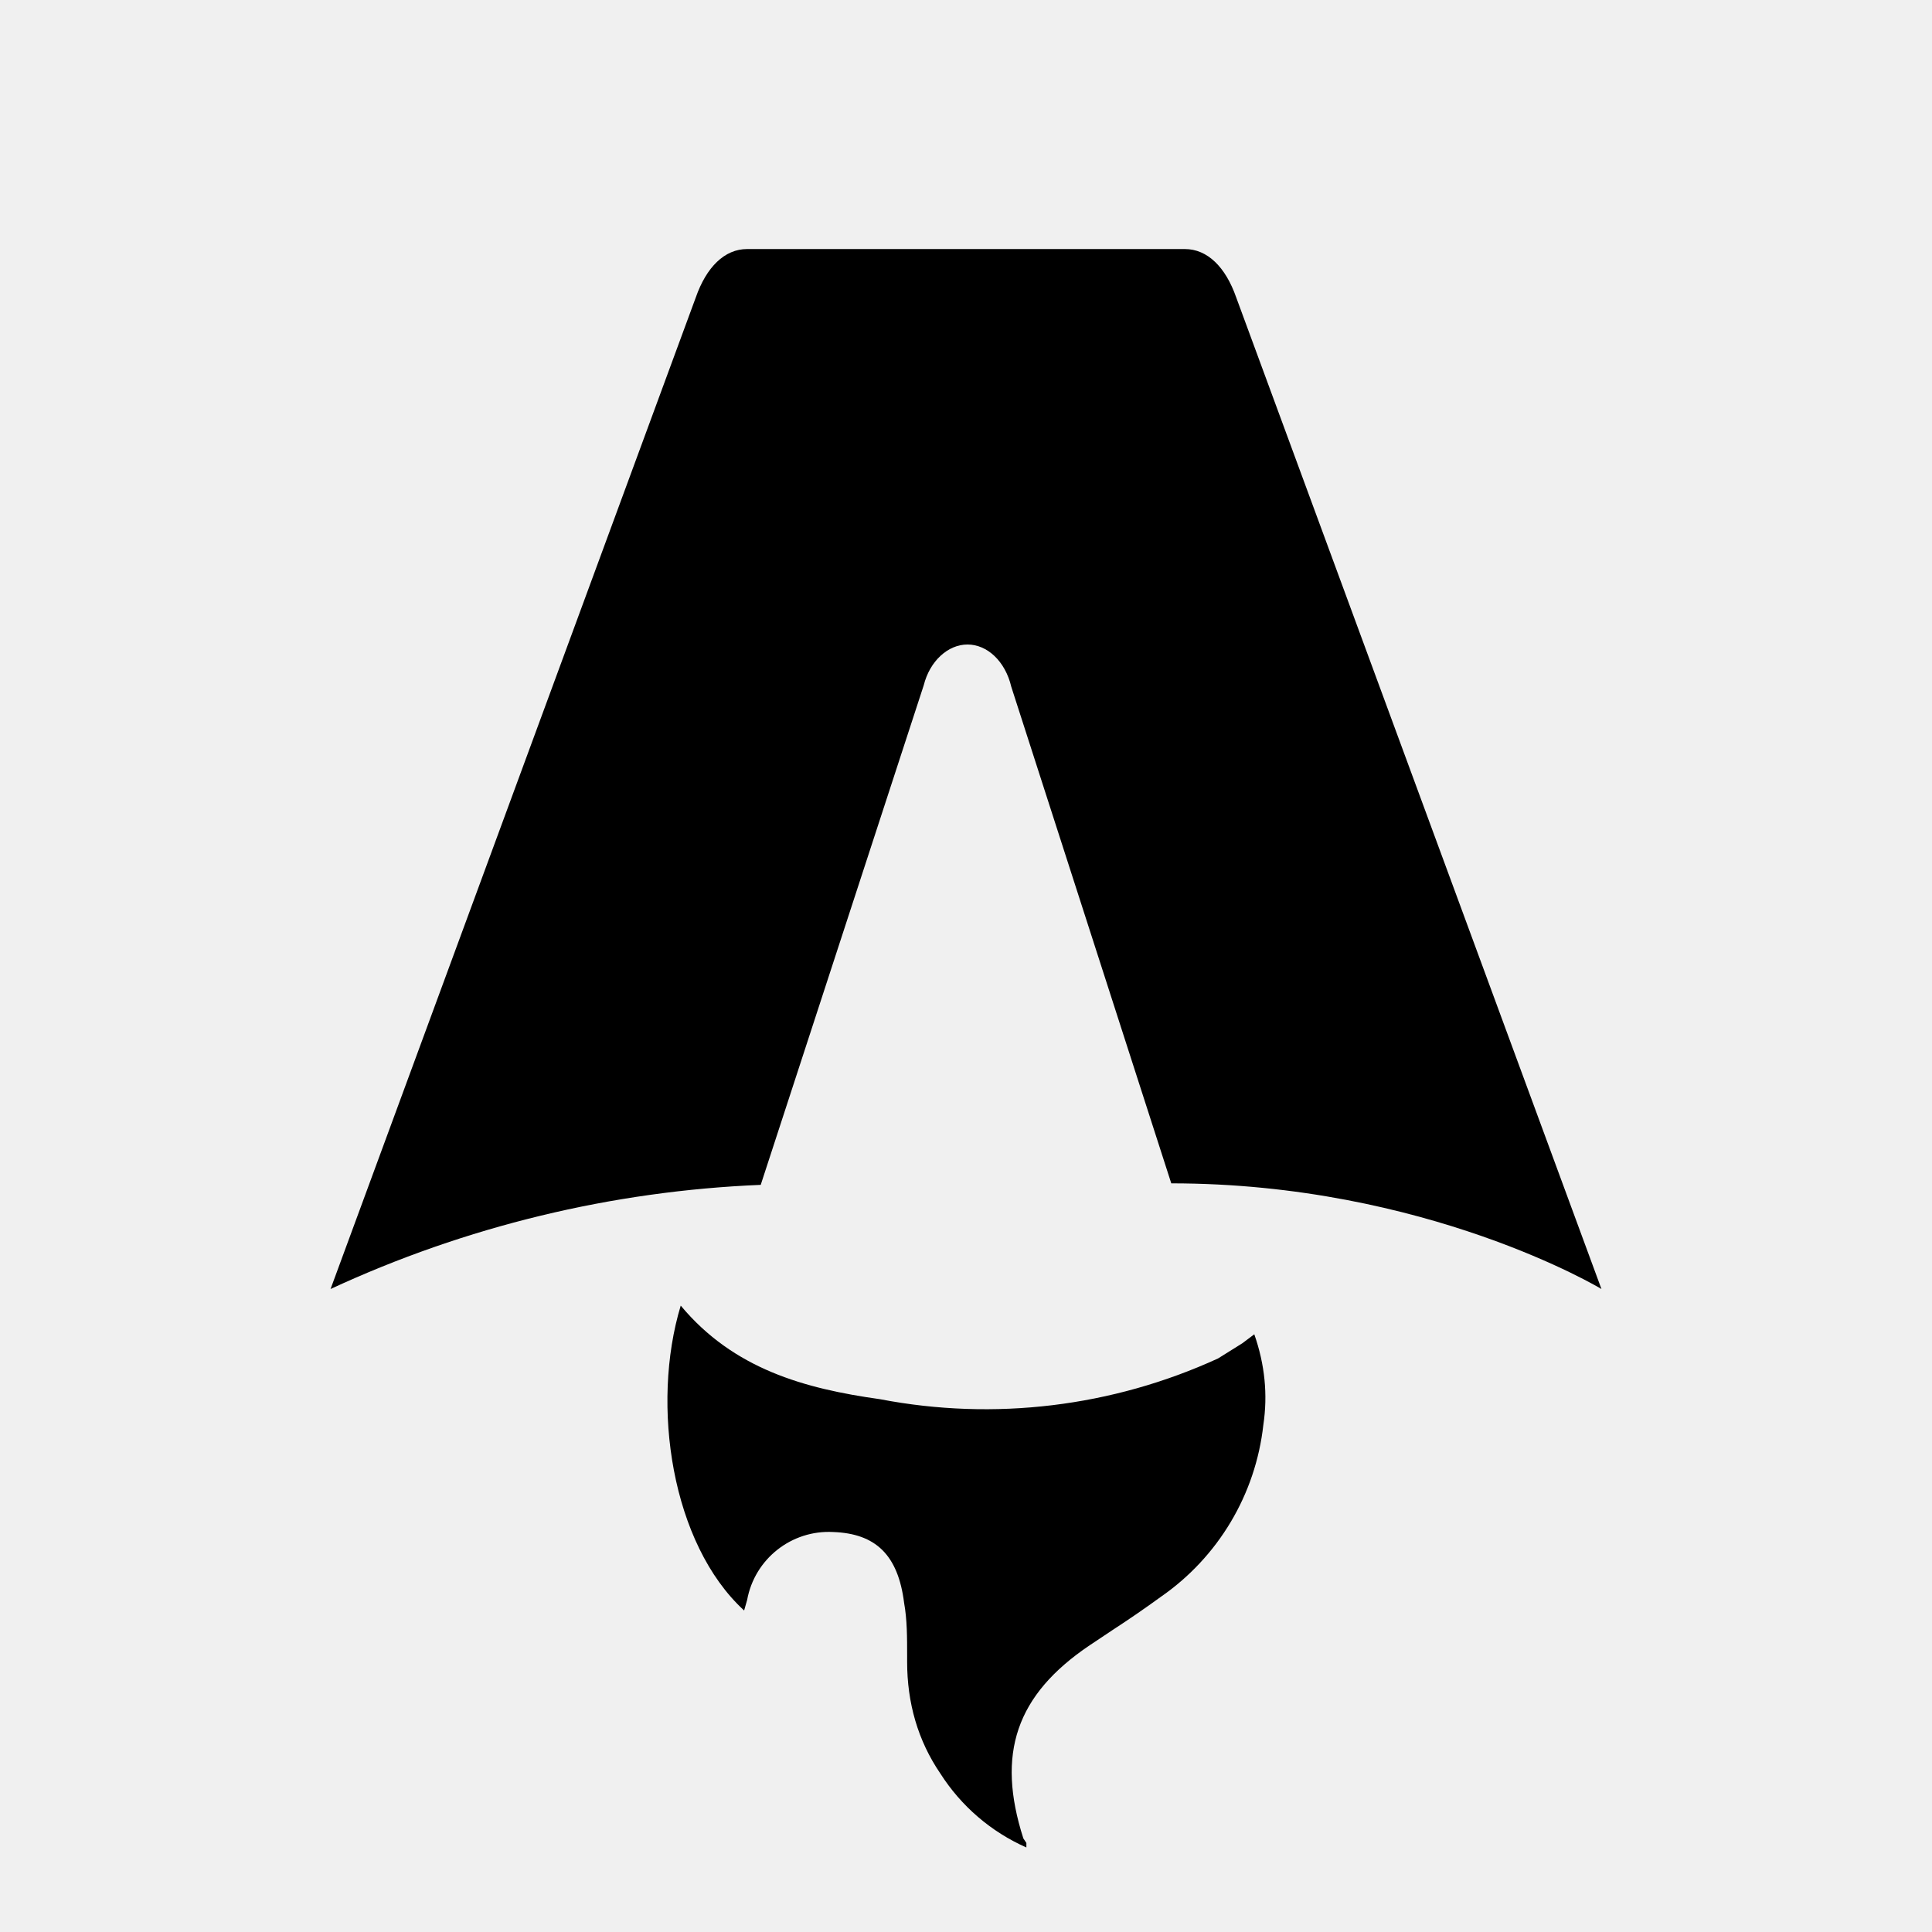
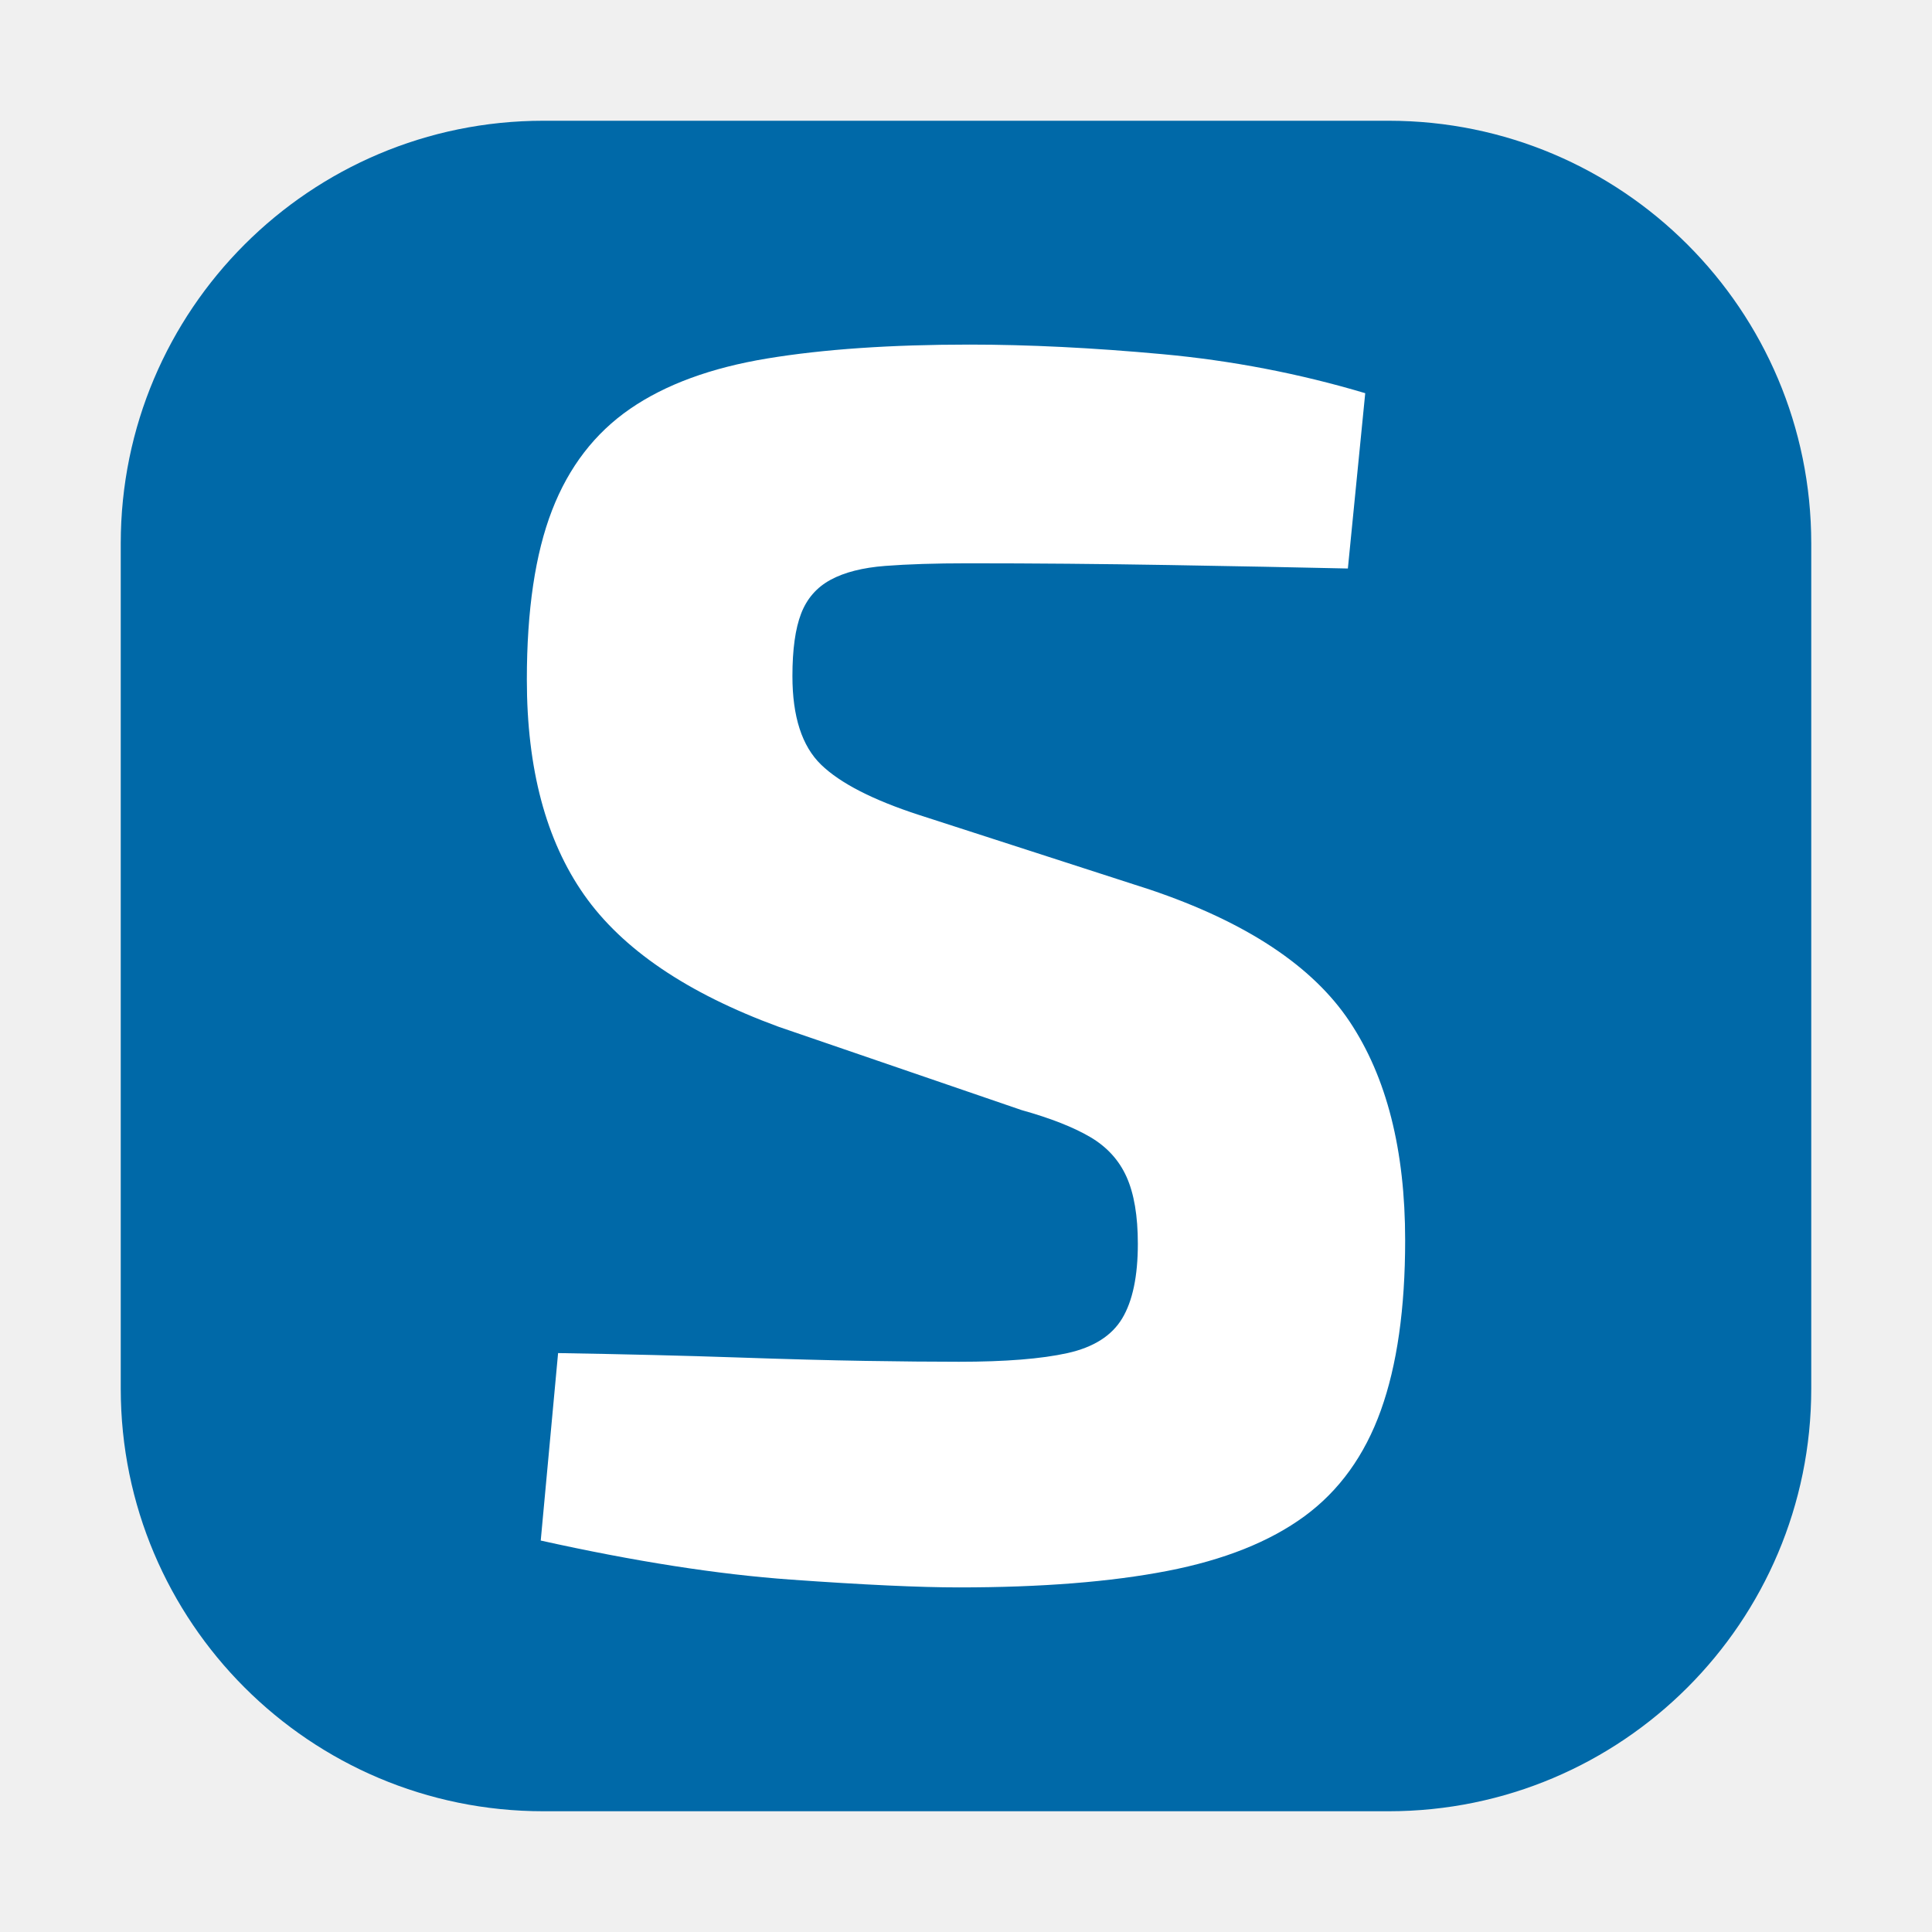
- <svg xmlns="http://www.w3.org/2000/svg" fill="none" viewBox="0 0 128 128">
-   <path d="M50.4 78.5a75.1 75.1 0 0 0-28.5 6.9l24.2-65.7c.7-2 1.9-3.2 3.4-3.2h29c1.5 0 2.7 1.2 3.4 3.2l24.2 65.7s-11.6-7-28.5-7L67 45.5c-.4-1.7-1.6-2.8-2.9-2.8-1.3 0-2.5 1.1-2.9 2.7L50.4 78.5Zm-1.1 28.2Zm-4.2-20.2c-2 6.6-.6 15.8 4.2 20.2a17.5 17.5 0 0 1 .2-.7 5.5 5.5 0 0 1 5.7-4.5c2.8.1 4.3 1.5 4.7 4.7.2 1.1.2 2.3.2 3.5v.4c0 2.7.7 5.2 2.2 7.4a13 13 0 0 0 5.7 4.9v-.3l-.2-.3c-1.8-5.6-.5-9.5 4.4-12.8l1.5-1a73 73 0 0 0 3.2-2.2 16 16 0 0 0 6.8-11.4c.3-2 .1-4-.6-6l-.8.6-1.6 1a37 37 0 0 1-22.4 2.7c-5-.7-9.7-2-13.2-6.2Z" />
-   <style>
-         path { fill: #000; }
-         @media (prefers-color-scheme: dark) {
-             path { fill: #FFF; }
-         }
-     </style>
+ <svg xmlns="http://www.w3.org/2000/svg" viewBox="0 0 128 128">
+   <rect fill="#0069a8" x="8" y="8" width="112" height="112" rx="28" ry="28" />
+   <path fill="#ffffff" transform="matrix(0.115 0 0 -0.115 30.075 103.675)" d="M297 703Q348 703 408.0 697.5Q468 692 525 675L515 574Q471 575 412.0 576.0Q353 577 296 577Q268 577 248.5 575.5Q229 574 217.0 567.5Q205 561 200.0 548.0Q195 535 195 512Q195 477 211.5 461.0Q228 445 268 432L401 389Q484 361 516.0 313.0Q548 265 548 187Q548 128 534.0 89.0Q520 50 490.0 28.0Q460 6 411.0 -3.5Q362 -13 291 -13Q257 -13 194.0 -8.5Q131 -4 50 14L60 122Q119 121 162.5 119.5Q206 118 237.0 117.5Q268 117 291 117Q331 117 353.5 122.0Q376 127 385.0 142.0Q394 157 394 185Q394 209 387.5 223.5Q381 238 366.5 246.5Q352 255 327 262L187 310Q108 339 75.0 386.0Q42 433 42 510Q42 570 56.5 607.5Q71 645 101.5 666.0Q132 687 180.5 695.0Q229 703 297 703Z" />
</svg>
